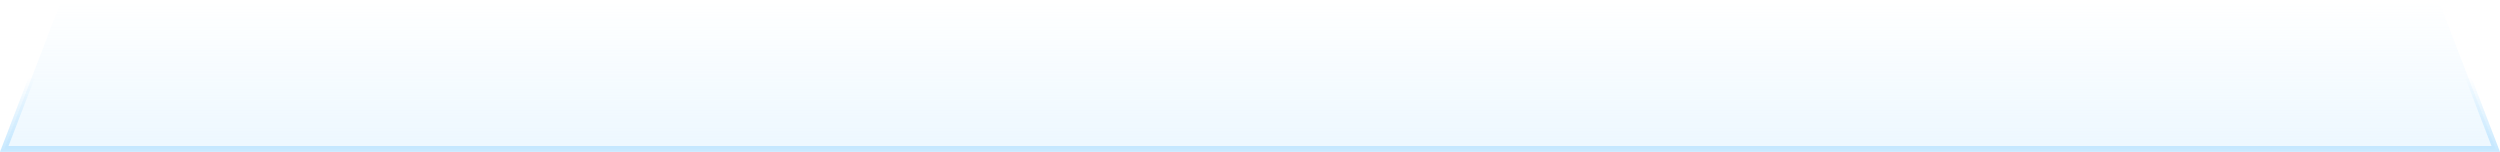
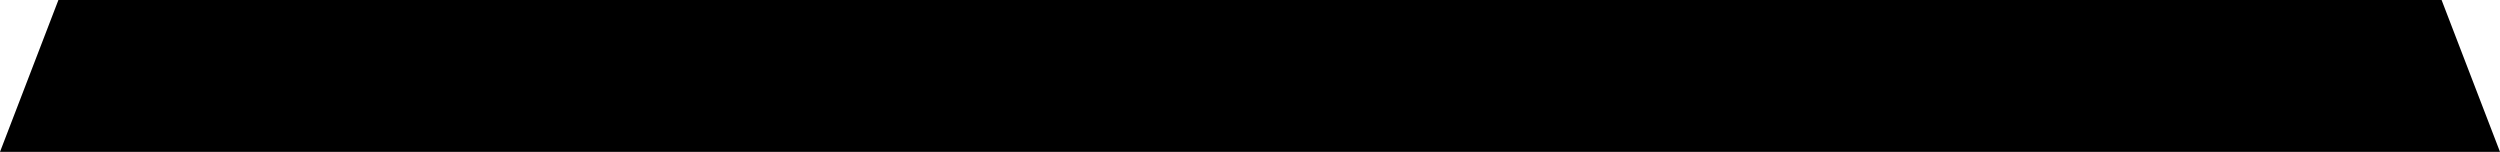
<svg xmlns="http://www.w3.org/2000/svg" width="428" height="26" viewBox="0 0 428 26" fill="none">
  <path d="M0.728 25.5L10.343 0.5H417.657L427.272 25.5H0.728Z" fill="url(#paint0_linear_1709_17803)" stroke="url(#paint1_linear_1709_17803)" />
  <defs>
    <linearGradient id="paint0_linear_1709_17803" x1="214" y1="0" x2="214" y2="26" gradientUnits="userSpaceOnUse">
-       <stop stop-color="#B0DFFF" stop-opacity="0" />
-       <stop offset="1" stop-color="#B0DFFF" stop-opacity="0.23" />
+       <stop stopColor="#B0DFFF" stopOpacity="0" />
+       <stop offset="1" stopColor="#B0DFFF" stopOpacity="0.23" />
    </linearGradient>
    <linearGradient id="paint1_linear_1709_17803" x1="214" y1="0" x2="214" y2="26" gradientUnits="userSpaceOnUse">
-       <stop offset="0.51" stop-color="#B0DFFF" stop-opacity="0" />
-       <stop offset="1" stop-color="#B0DFFF" stop-opacity="0.7" />
+       <stop offset="0.51" stopColor="#B0DFFF" stopOpacity="0" />
+       <stop offset="1" stopColor="#B0DFFF" stopOpacity="0.7" />
    </linearGradient>
  </defs>
</svg>
